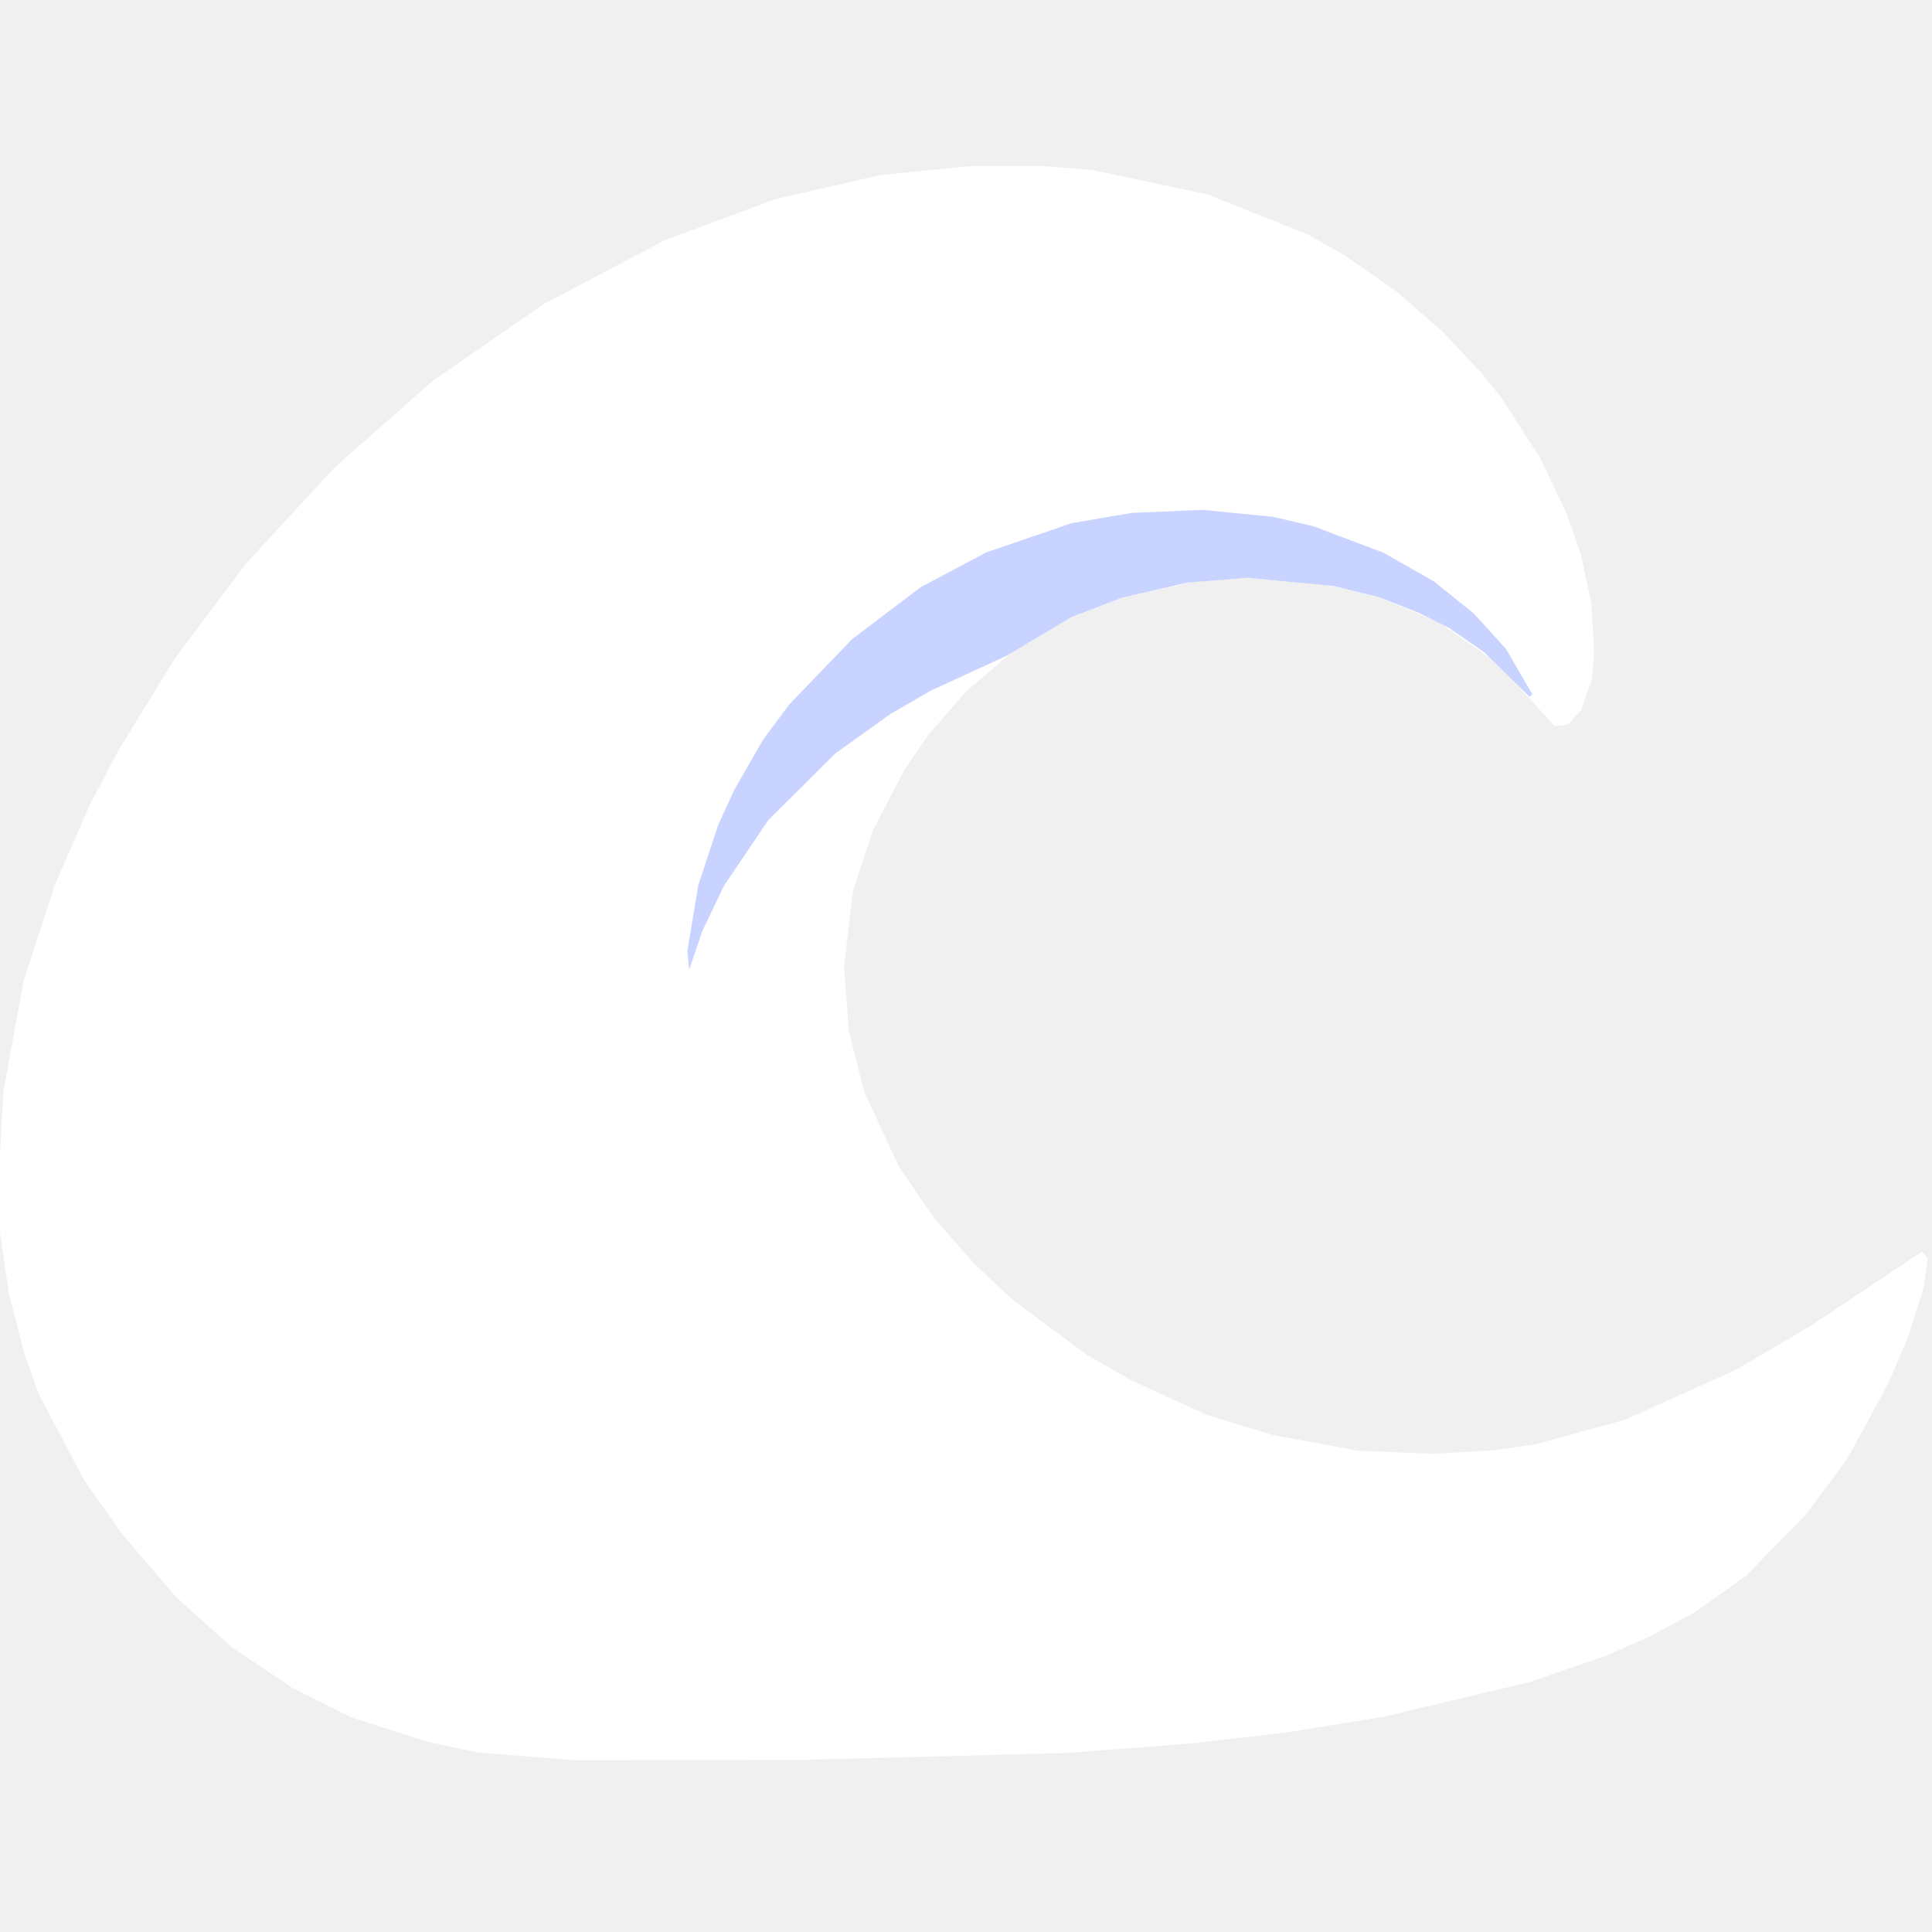
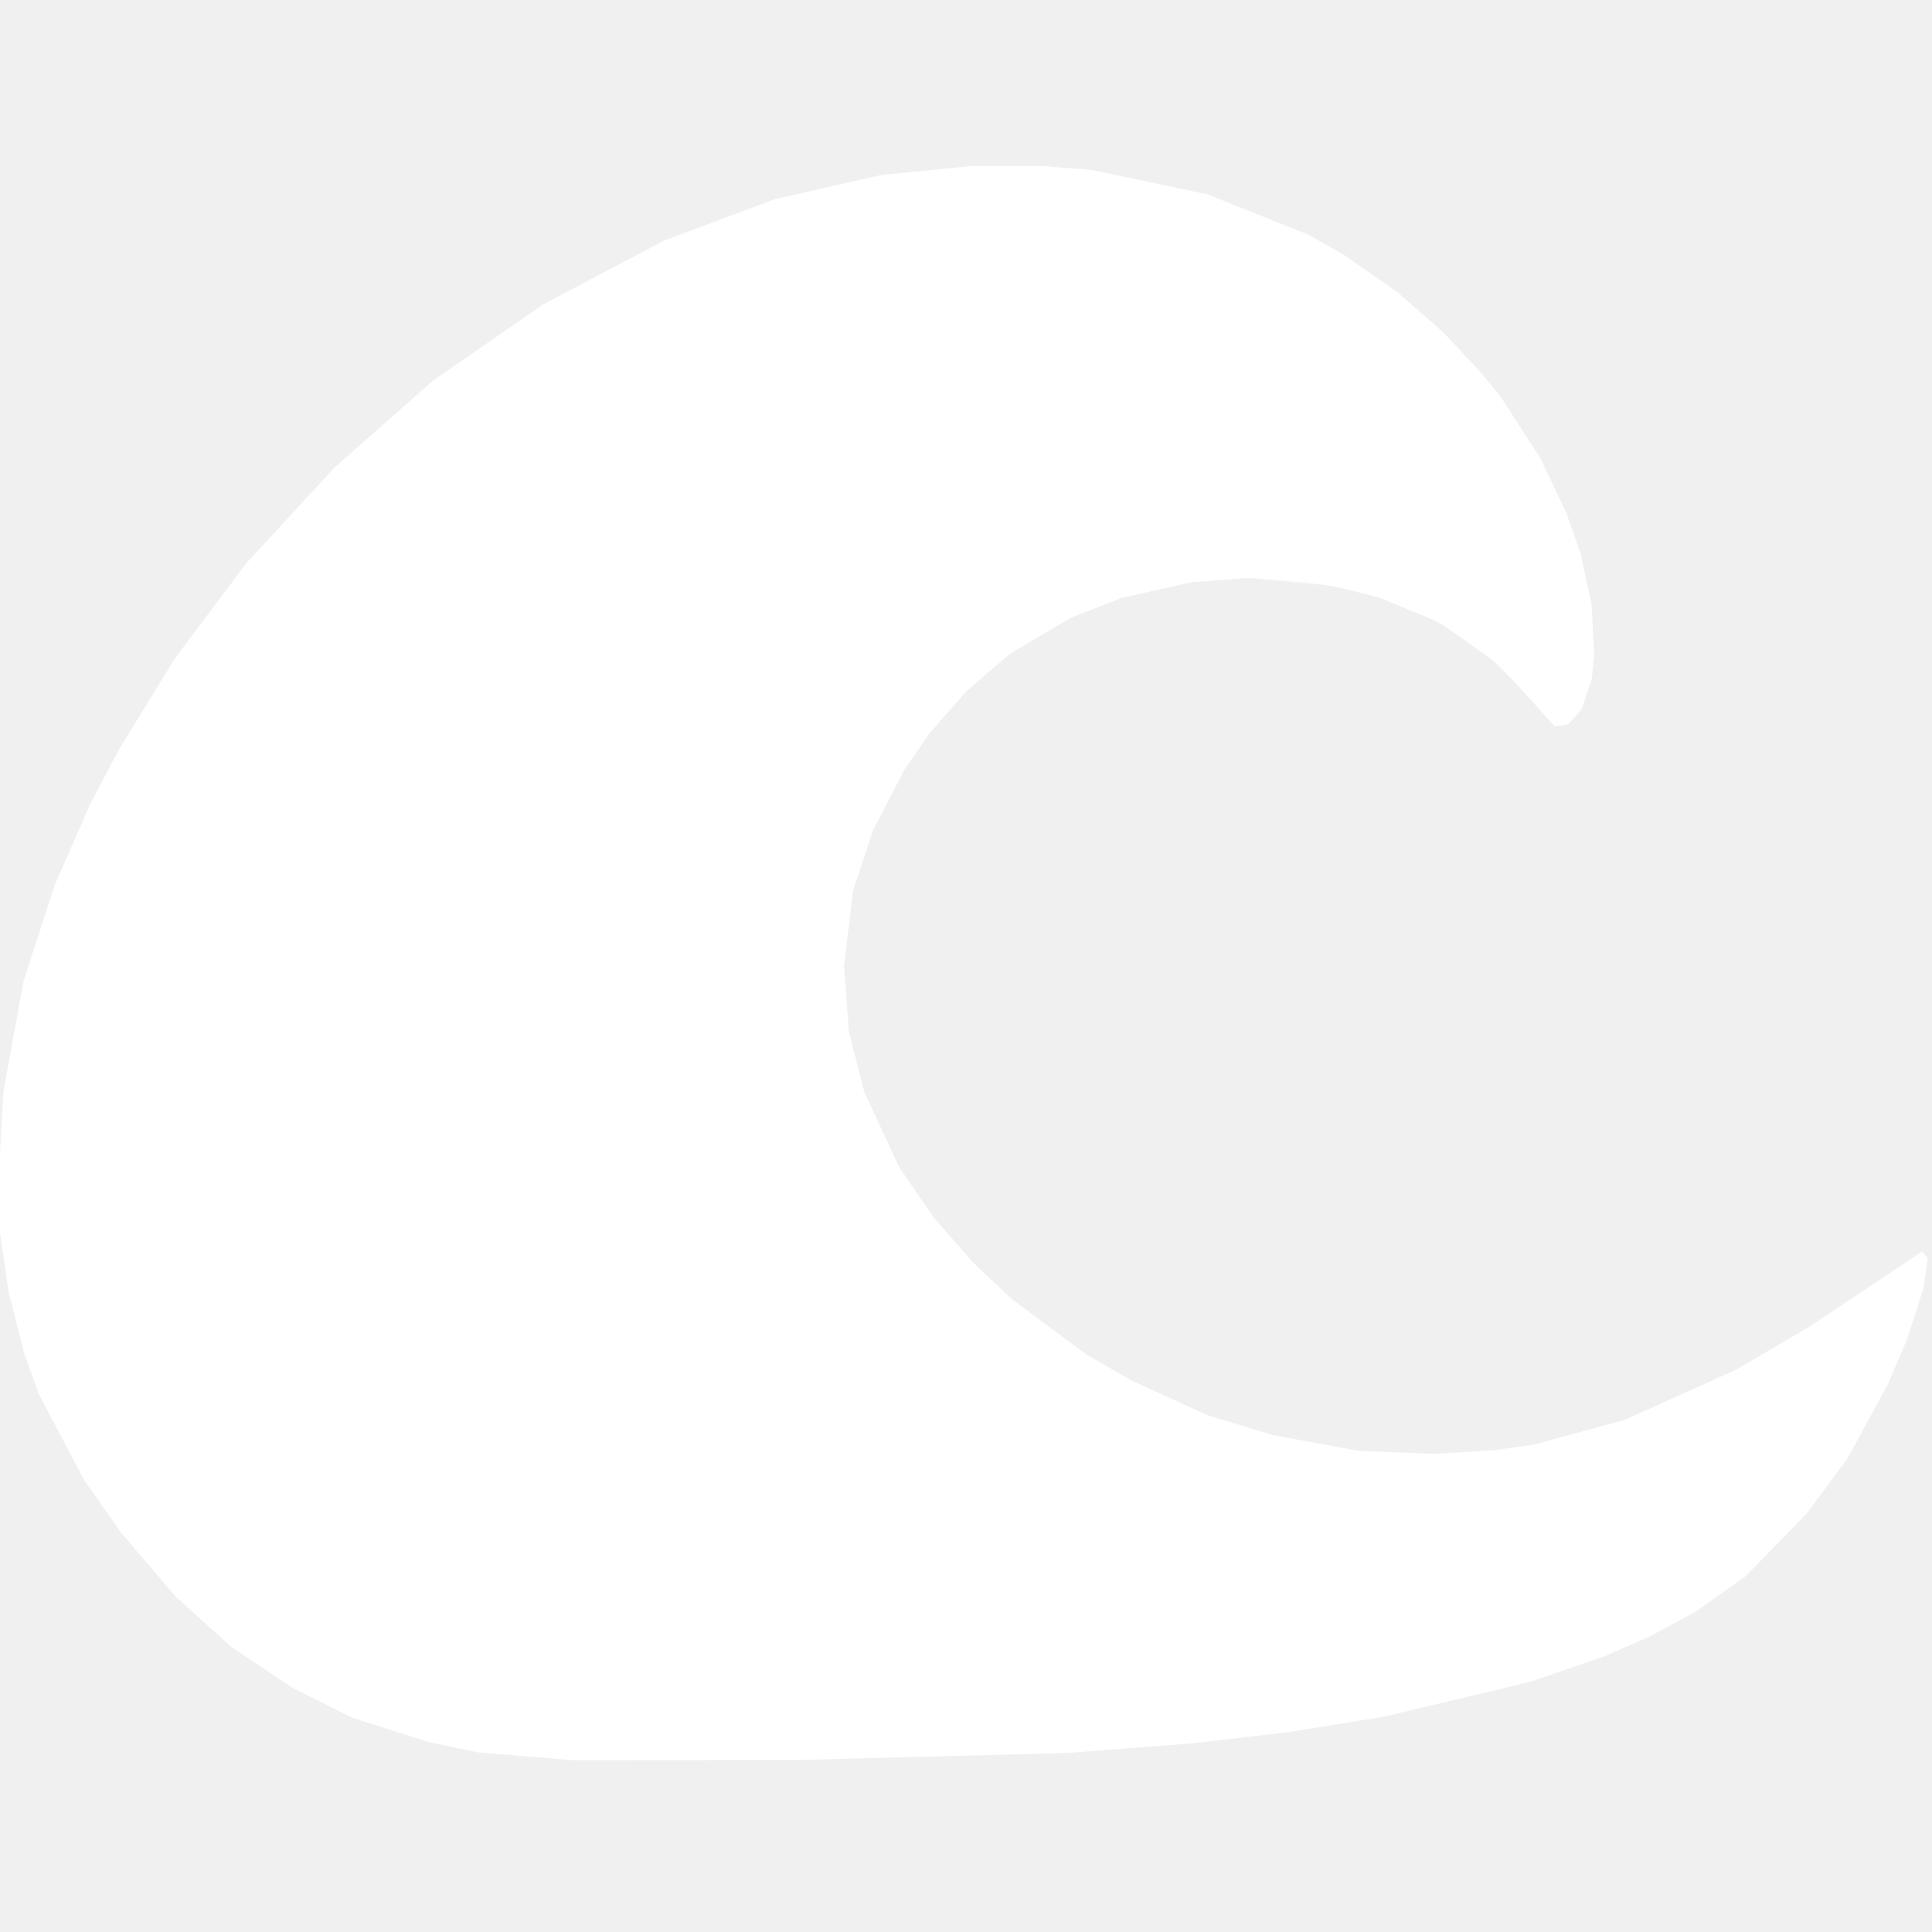
<svg xmlns="http://www.w3.org/2000/svg" viewBox="0 0 64 64">
  <path fill="#FFFFFF" fill-rule="evenodd" d="M32.17,5.50 L29.17,5.80 L25.67,6.60 L22.00,7.97 L18.00,10.08 L14.33,12.62 L11.07,15.50 L8.15,18.67 L5.78,21.83 L3.94,24.83 L2.97,26.67 L1.81,29.33 L0.78,32.50 L0.11,36.17 L-0.06,39.33 L-0.00,40.83 L0.29,42.83 L0.80,44.83 L1.28,46.17 L2.77,49.00 L4.00,50.76 L5.83,52.90 L7.67,54.56 L9.67,55.90 L11.67,56.90 L14.17,57.70 L15.83,58.05 L19.00,58.31 L26.50,58.30 L35.33,58.07 L39.50,57.75 L42.67,57.38 L45.83,56.87 L50.67,55.72 L53.17,54.86 L54.67,54.20 L56.17,53.39 L57.83,52.21 L59.83,50.16 L61.19,48.33 L62.55,45.83 L63.19,44.33 L63.72,42.67 L63.86,41.67 L63.67,41.46 L60.00,43.91 L57.50,45.38 L53.83,47.03 L50.83,47.85 L49.50,48.04 L47.50,48.16 L45.00,48.06 L42.17,47.54 L40.00,46.88 L37.50,45.74 L36.00,44.88 L33.50,43.02 L32.24,41.83 L30.93,40.33 L29.79,38.67 L28.63,36.17 L28.12,34.17 L27.96,32.00 L28.26,29.50 L28.92,27.50 L29.96,25.50 L30.76,24.33 L32.00,22.91 L33.50,21.62 L35.50,20.45 L37.17,19.80 L39.50,19.28 L41.33,19.14 L43.33,19.27 L44.50,19.49 L45.67,19.79 L47.67,20.61 L49.64,22.00 L51.50,24.06 L51.95,24.00 L52.39,23.50 L52.73,22.50 L52.81,21.67 L52.72,20.00 L52.36,18.33 L51.89,17.00 L51.02,15.17 L49.73,13.17 L49.05,12.33 L47.80,11.00 L46.28,9.67 L44.50,8.43 L43.33,7.77 L40.00,6.44 L36.17,5.63 L34.50,5.50 Z" />
-   <path fill="#C9D3FF" fill-rule="evenodd" d="M37.50,16.99 L35.50,17.33 L32.67,18.30 L30.50,19.45 L28.23,21.17 L26.15,23.33 L25.28,24.50 L24.32,26.17 L23.79,27.33 L23.13,29.33 L22.77,31.50 L22.83,32.12 L23.27,30.83 L23.99,29.33 L25.45,27.17 L27.67,24.96 L29.50,23.65 L30.83,22.88 L33.33,21.73 L35.50,20.44 L37.17,19.80 L39.33,19.30 L41.33,19.14 L44.17,19.41 L45.67,19.78 L47.00,20.30 L48.00,20.80 L49.17,21.61 L50.67,23.08 L50.76,23.00 L49.89,21.50 L48.83,20.33 L47.50,19.26 L45.83,18.31 L43.50,17.43 L42.17,17.12 L39.83,16.89 Z" />
+   <path fill="#FFFFFF" fill-opacity="0.72" fill-rule="evenodd" d="M37.50,16.99 L35.50,17.33 L32.67,18.30 L30.50,19.45 L28.23,21.17 L26.15,23.33 L25.28,24.50 L24.32,26.17 L23.79,27.33 L23.13,29.33 L22.77,31.50 L22.83,32.12 L23.27,30.83 L23.99,29.33 L25.45,27.17 L27.67,24.96 L29.50,23.65 L30.83,22.88 L33.33,21.73 L35.50,20.44 L37.17,19.80 L39.33,19.30 L41.33,19.14 L44.17,19.41 L45.67,19.78 L47.00,20.30 L48.00,20.80 L49.17,21.61 L50.67,23.08 L50.76,23.00 L49.89,21.50 L48.83,20.33 L47.50,19.26 L45.83,18.31 L43.50,17.43 L42.17,17.12 L39.83,16.89 Z" />
</svg>
